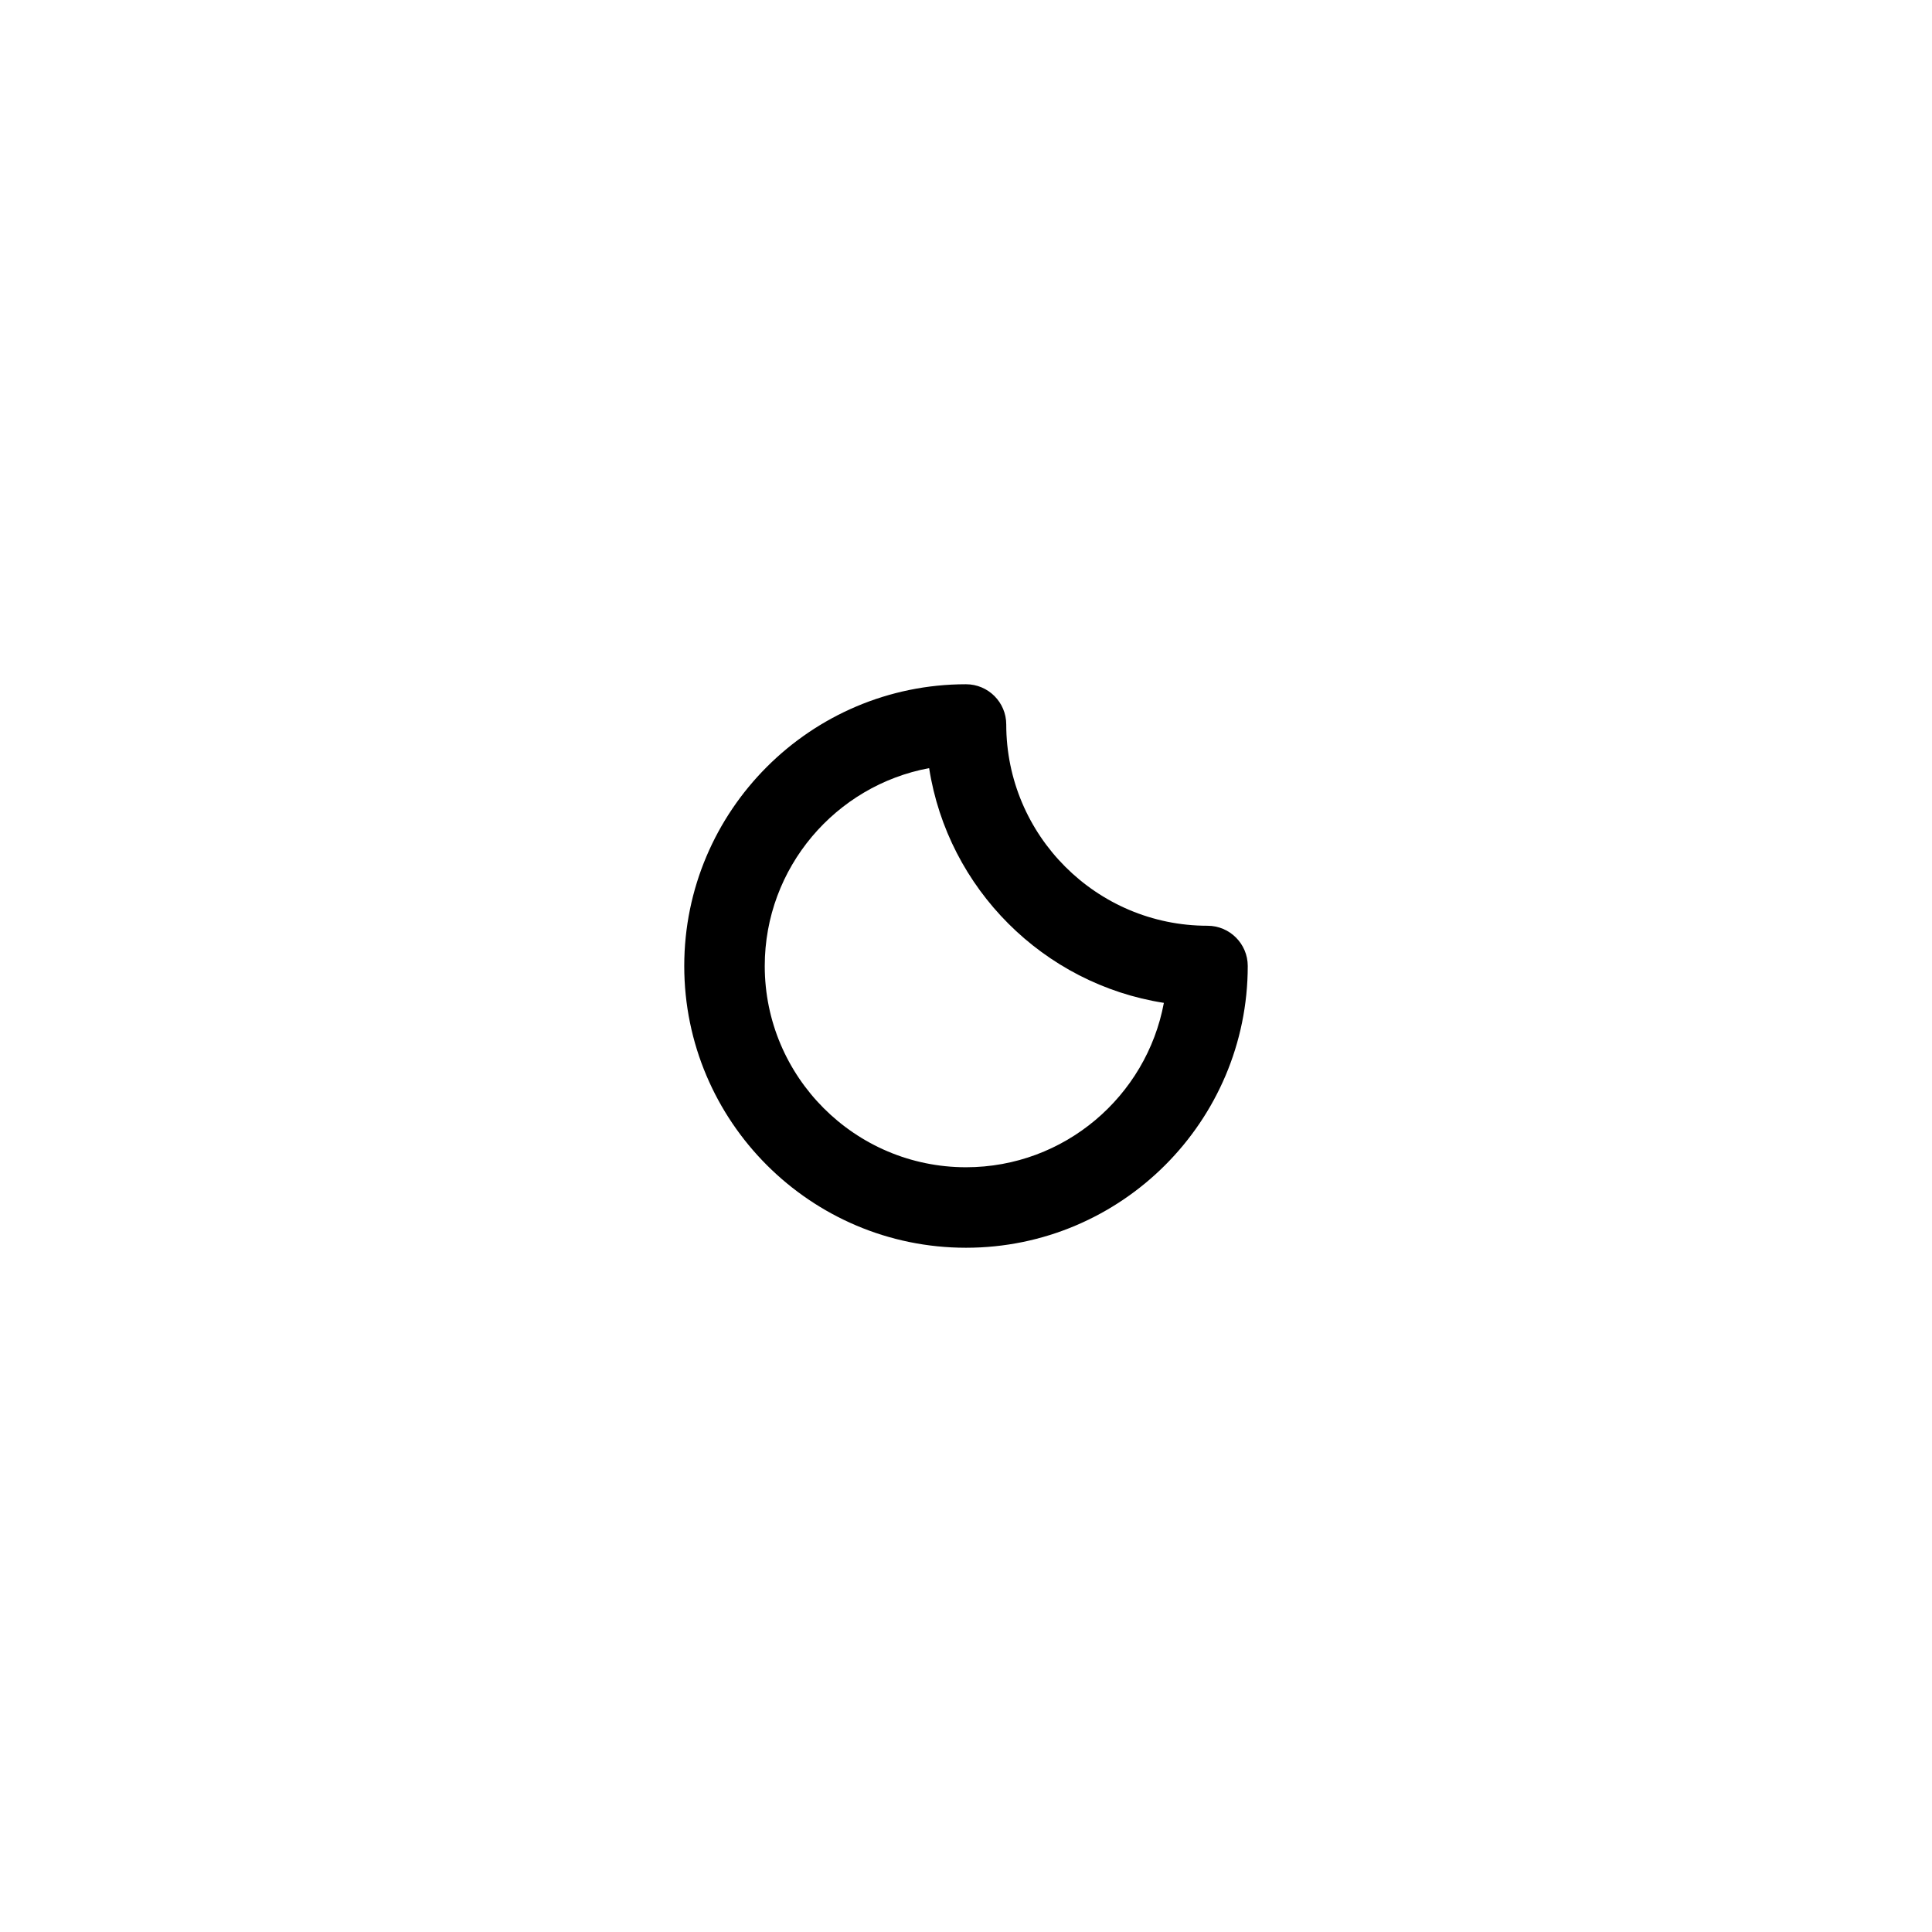
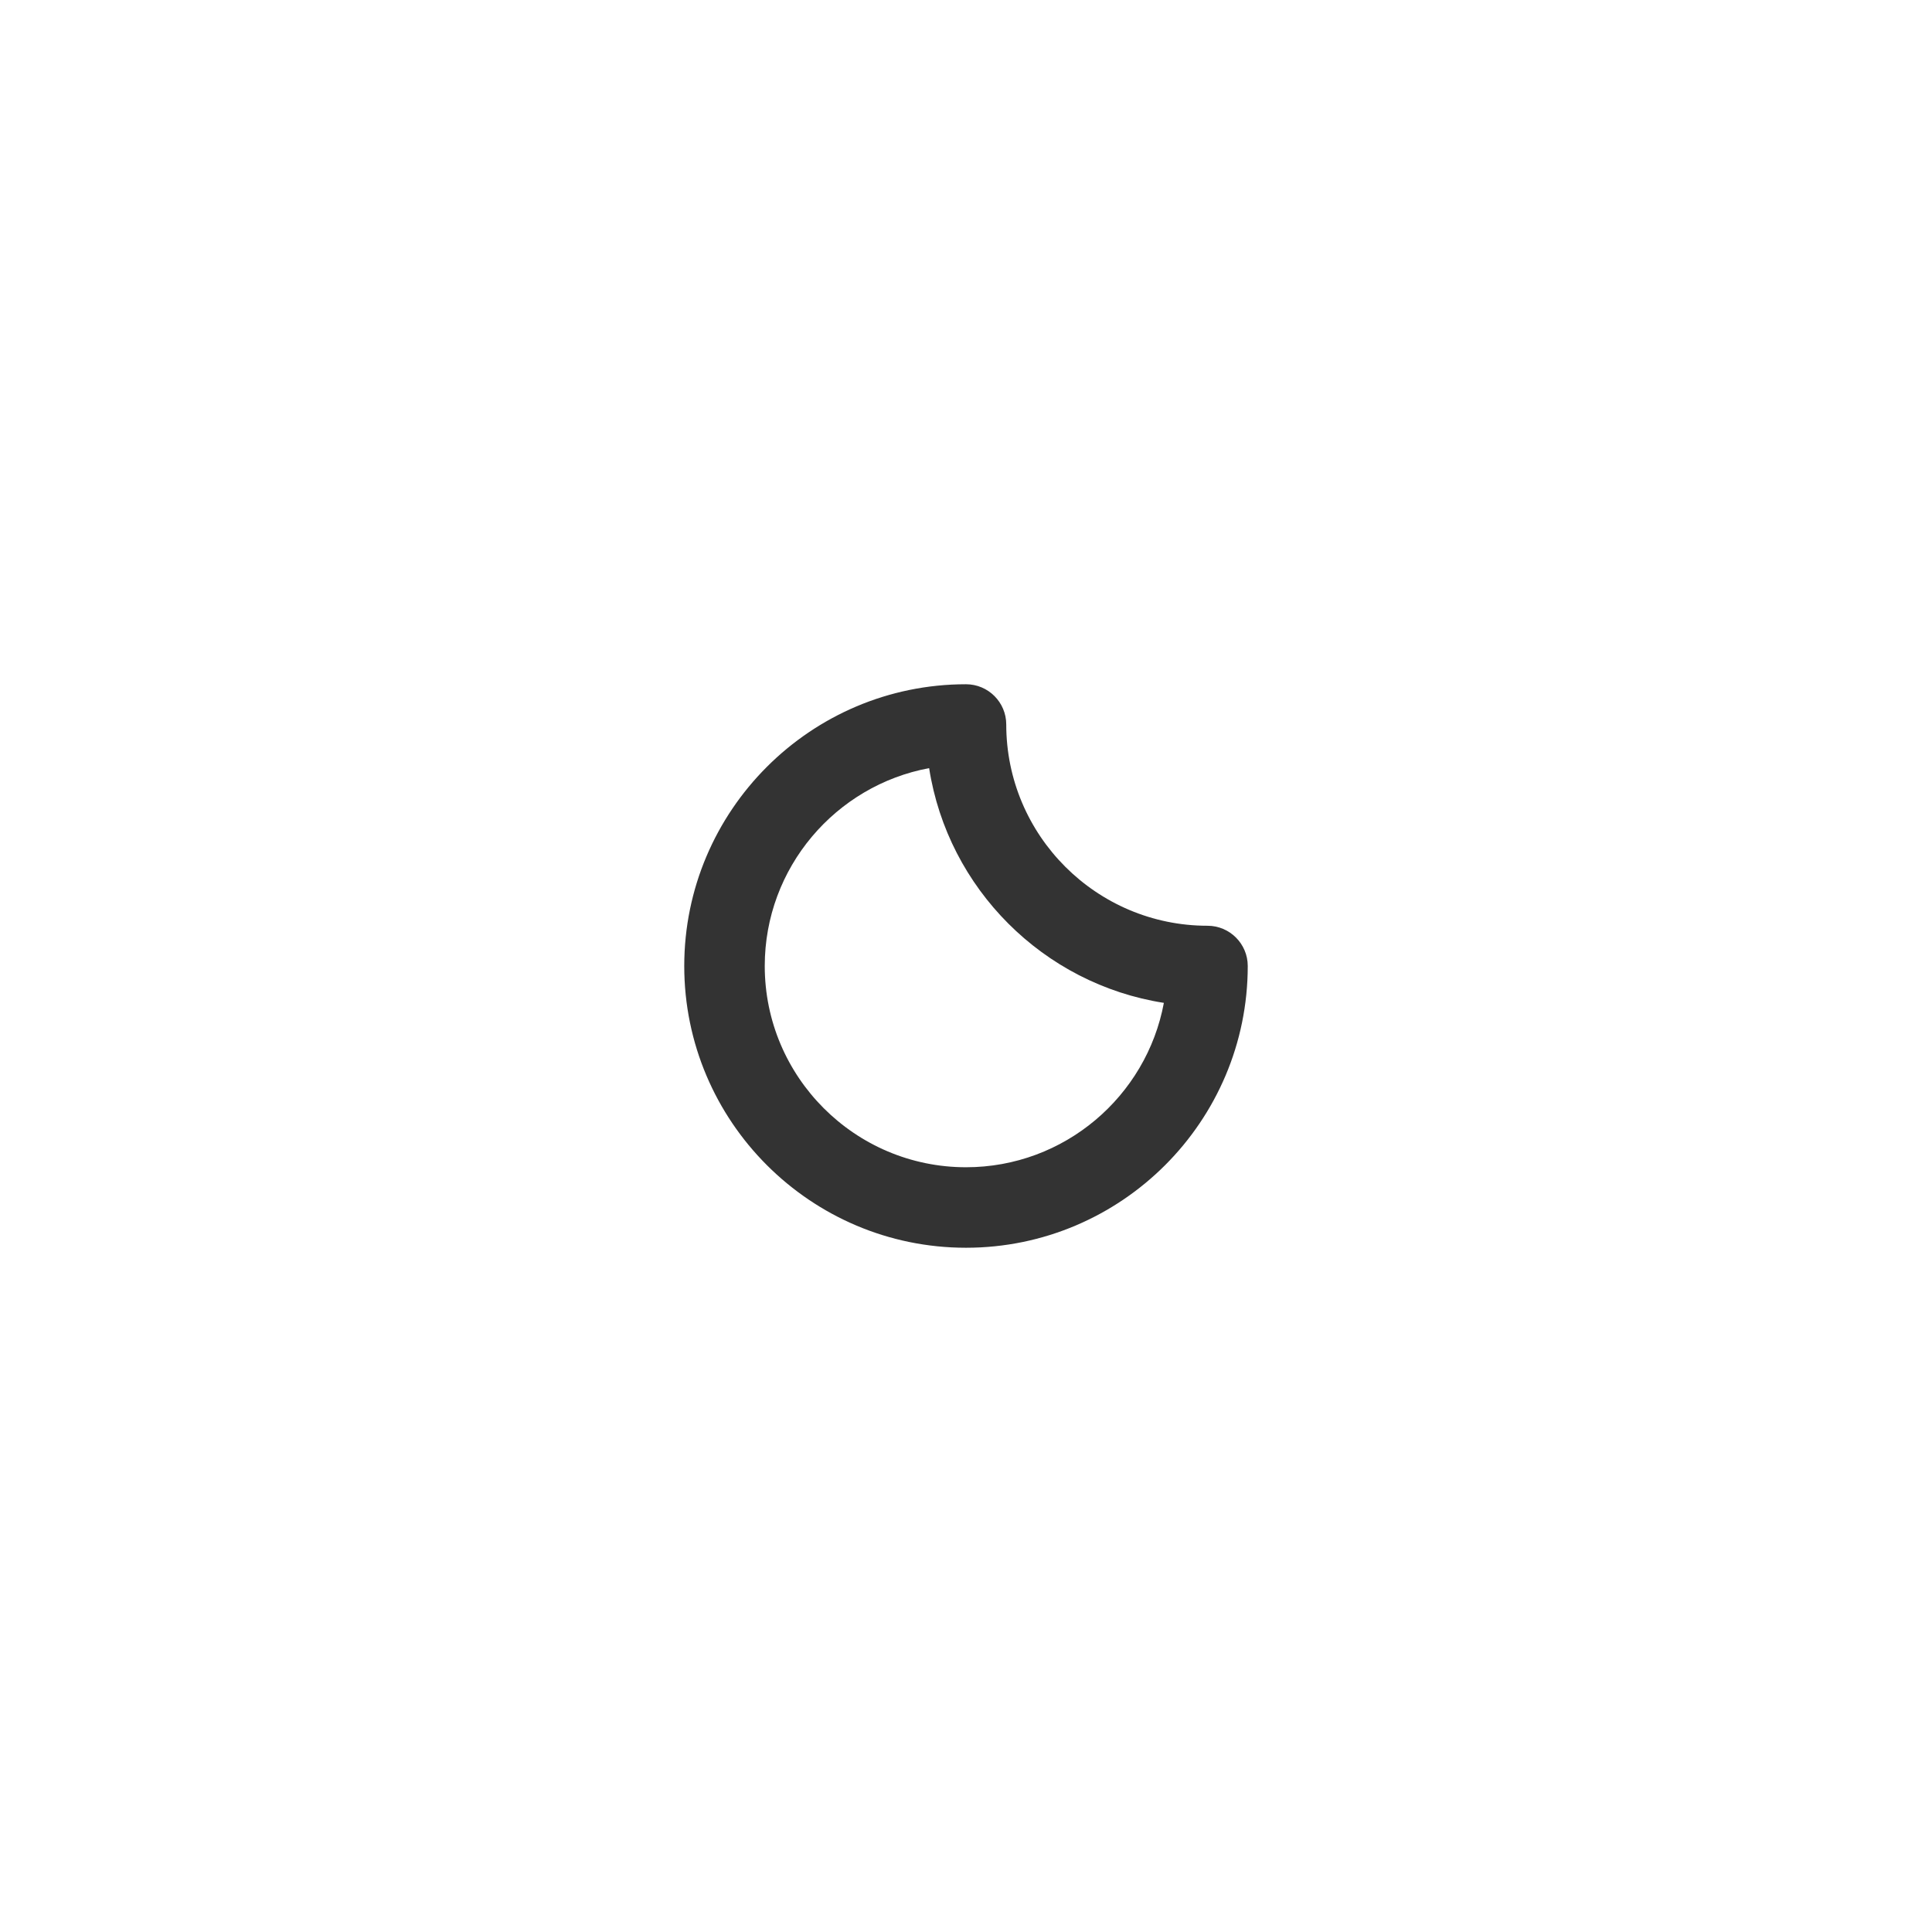
- <svg xmlns="http://www.w3.org/2000/svg" version="1.1" x="0px" y="0px" width="96px" height="96px" viewBox="0 0 96 96" enable-background="new 0 0 96 96" xml:space="preserve">
+ <svg xmlns="http://www.w3.org/2000/svg" version="1.1" x="0px" y="0px" width="96px" height="96px" fill="#333" viewBox="0 0 96 96" enable-background="new 0 0 96 96" xml:space="preserve">
  <g id="Base" display="none">
</g>
  <g id="Dibujo">
    <path d="M60,46c-5.514,0-10-4.486-10-10c0-1.104-0.896-2-2-2c-7.72,0-14,6.28-14,14s6.28,14,14,14c7.72,0,14-6.28,14-14   C62,46.896,61.104,46,60,46z M48,58c-5.514,0-10-4.486-10-10c0-4.888,3.525-8.969,8.168-9.832   c0.934,5.986,5.677,10.729,11.664,11.664C56.969,54.475,52.889,58,48,58z" />
  </g>
</svg>
